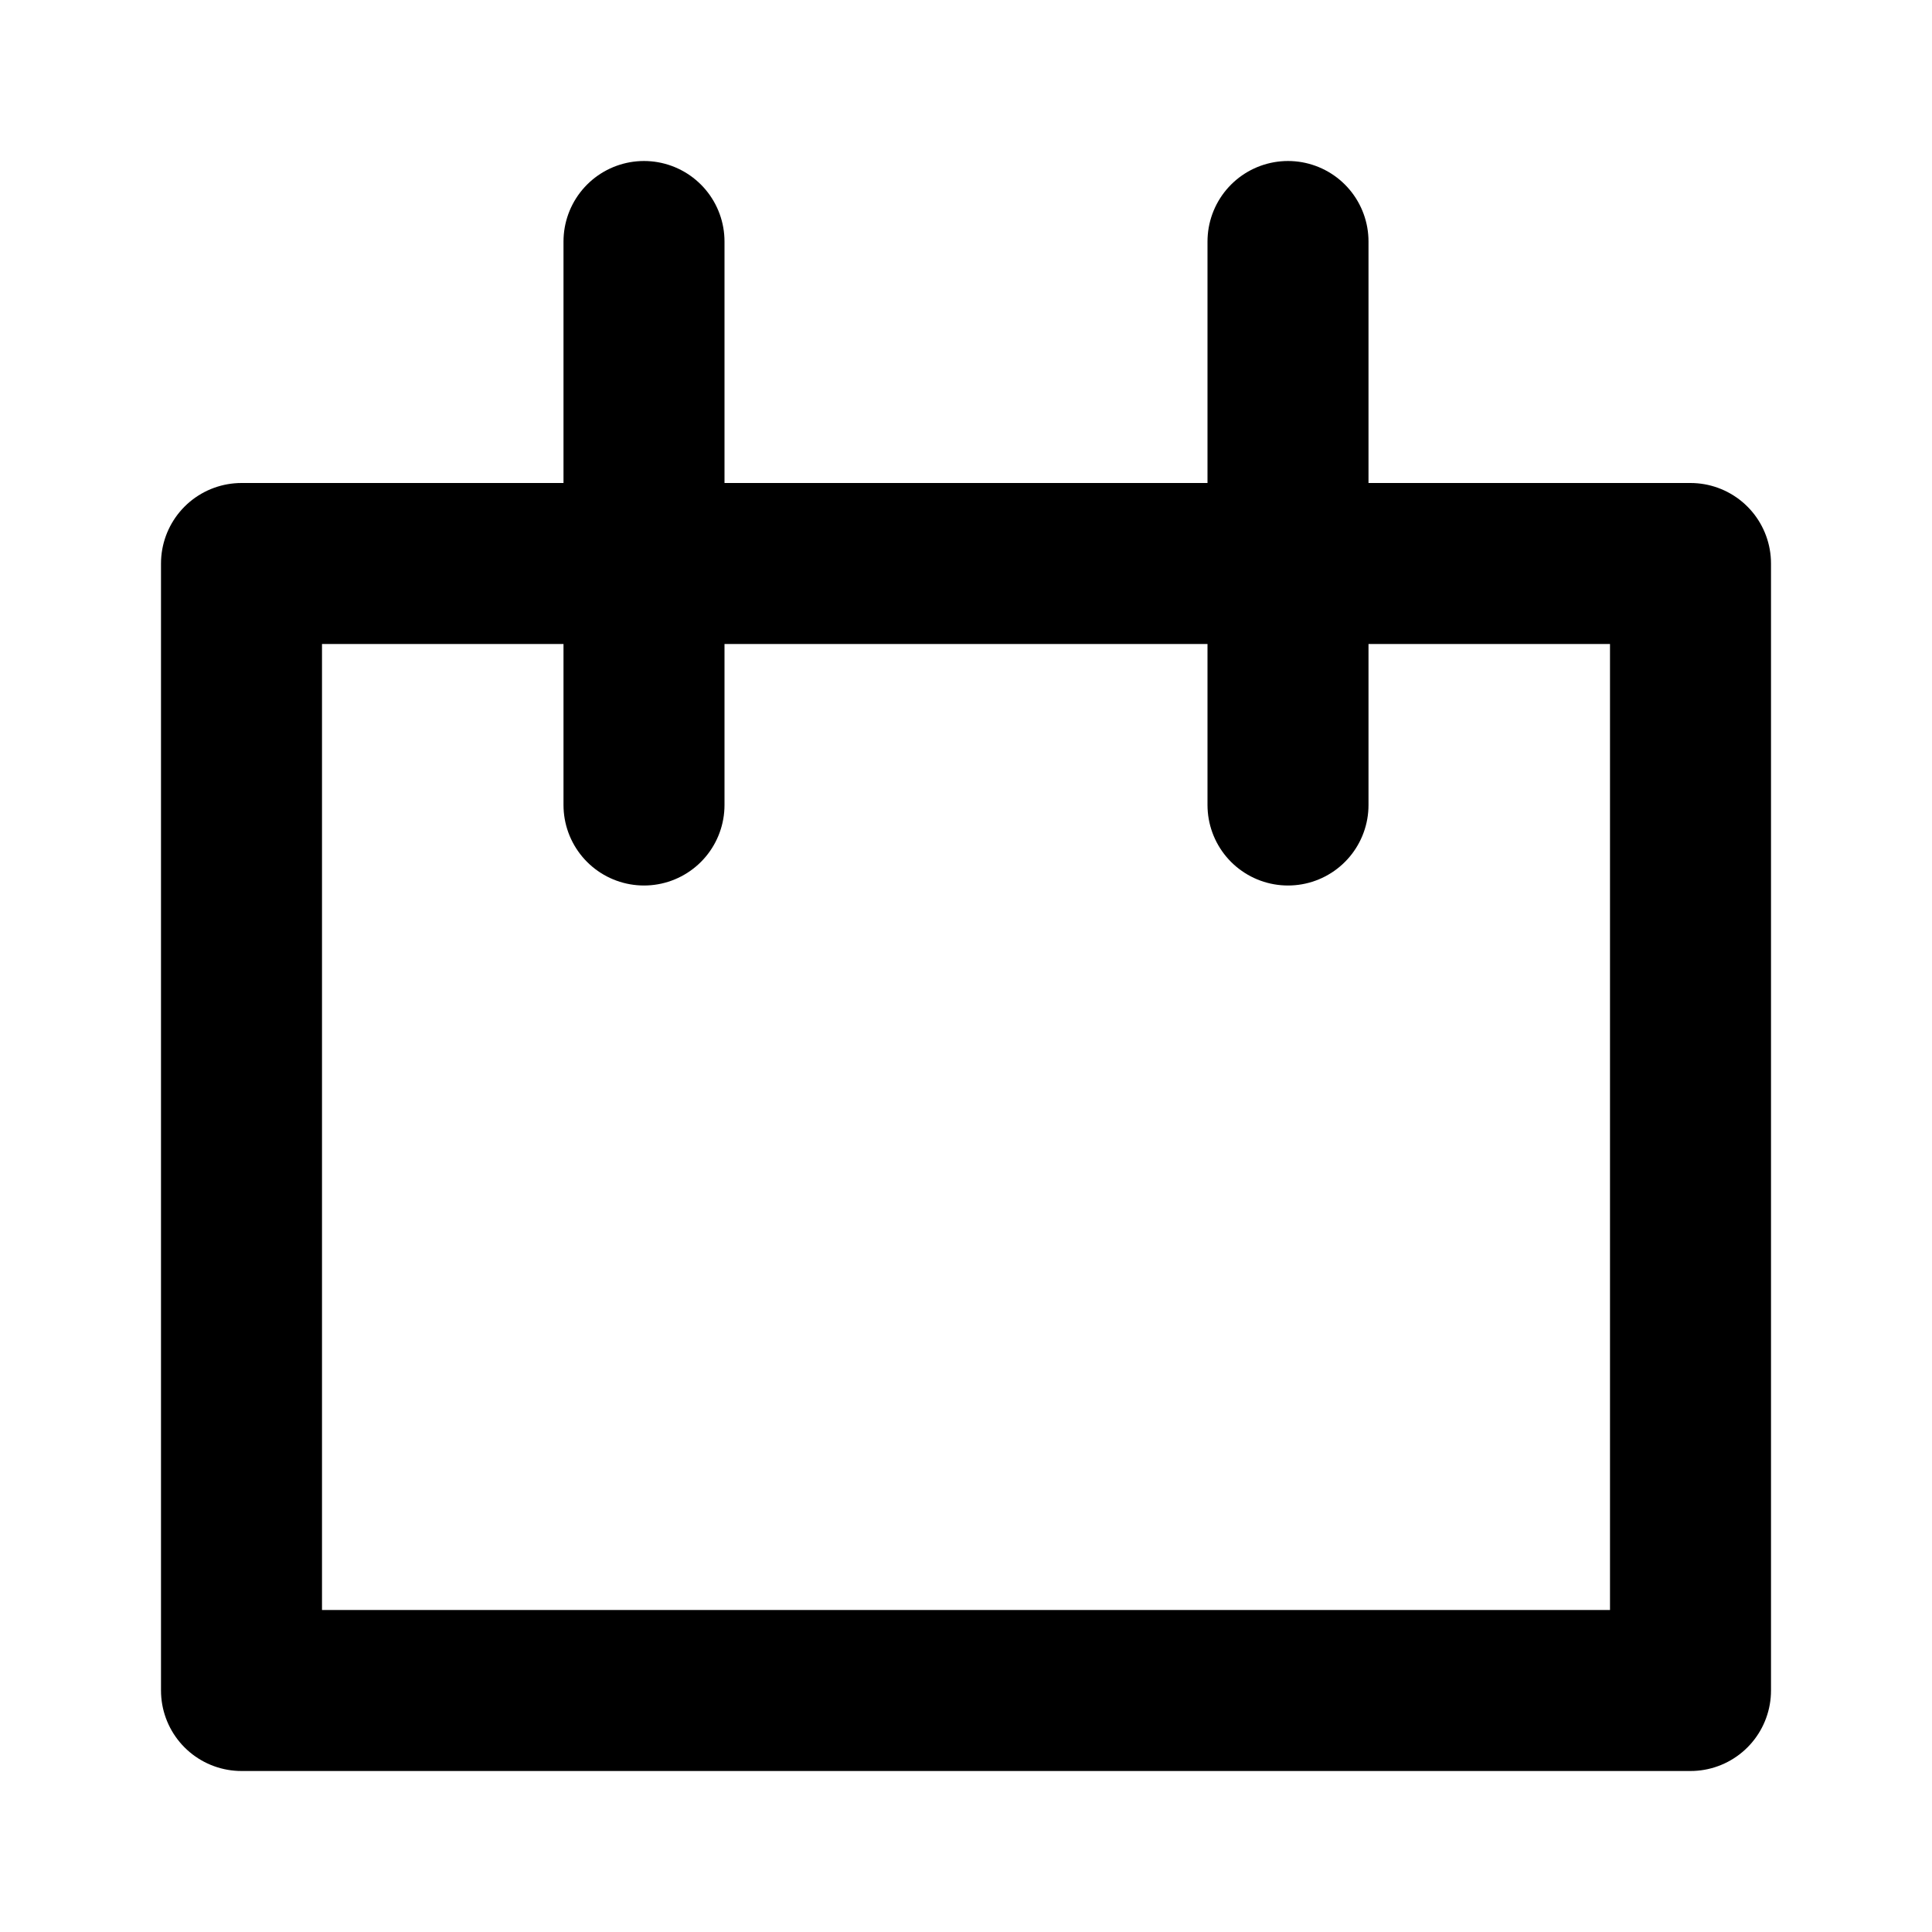
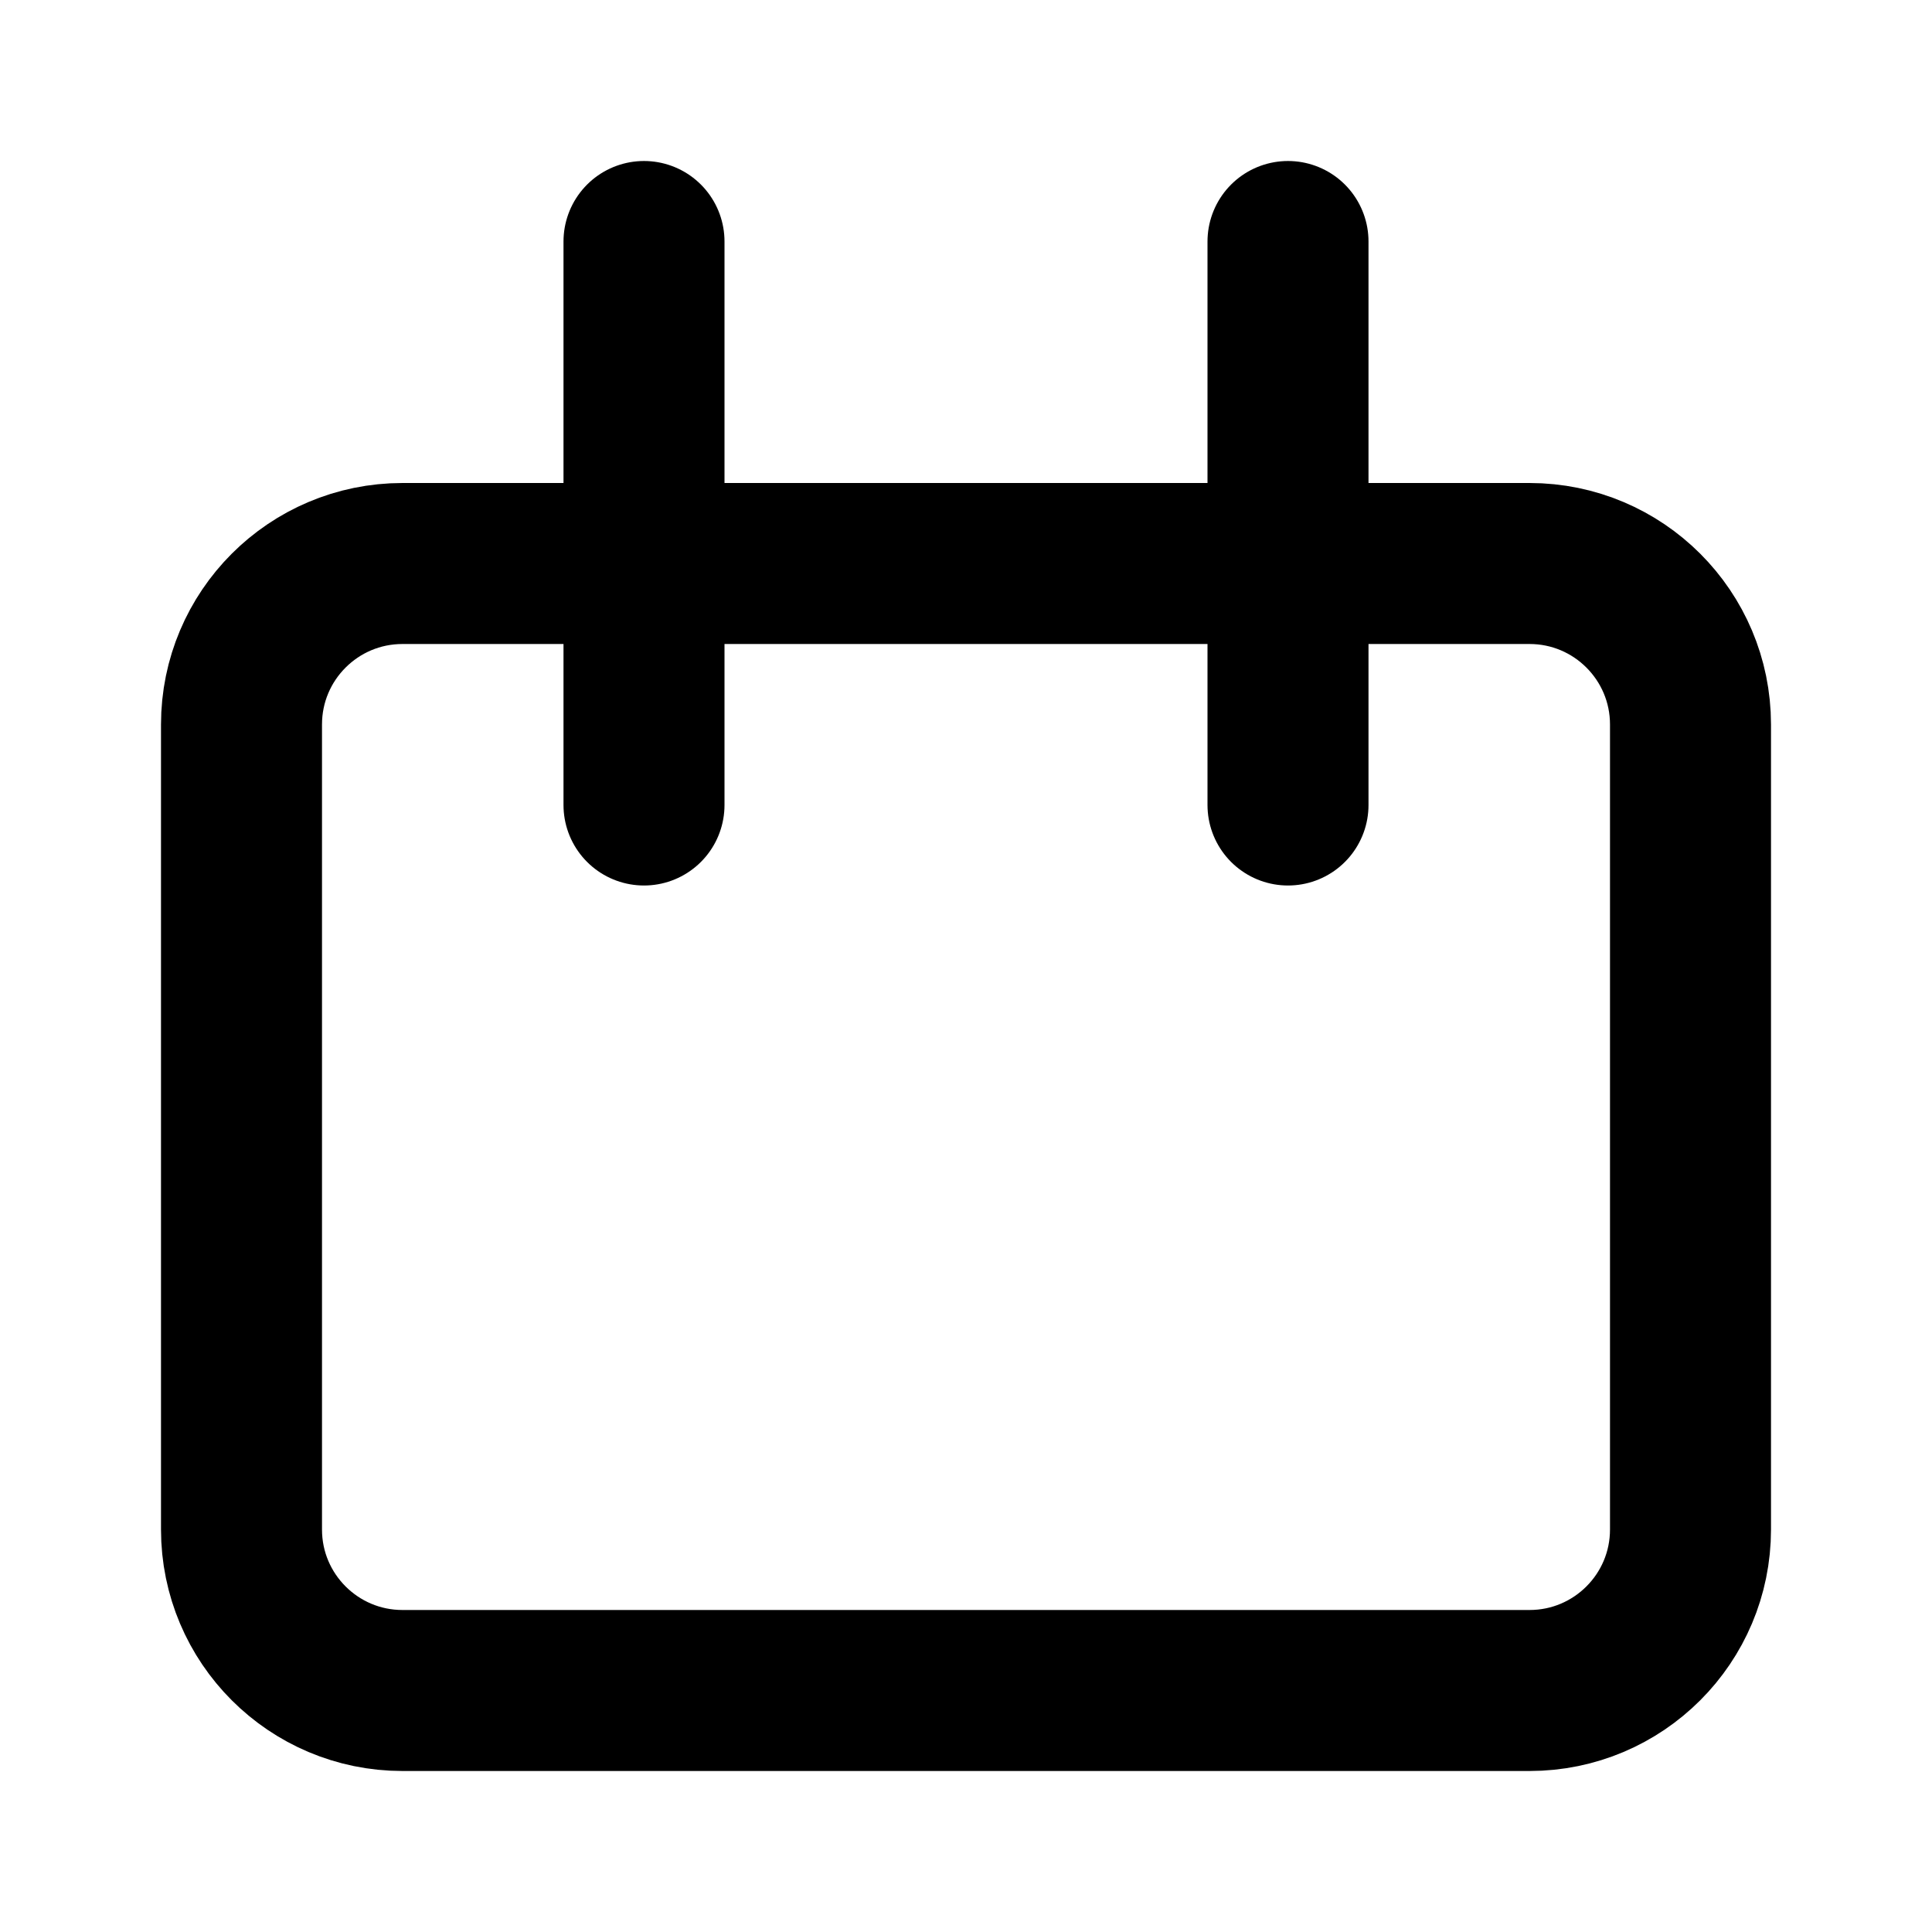
<svg xmlns="http://www.w3.org/2000/svg" width="24" height="24" viewBox="0 0 24 24" fill="none">
-   <rect x="3" y="7" width="18" height="14" stroke="black" stroke-width="2" stroke-linecap="round" stroke-linejoin="round" />
+   <rect x="3" y="7" width="18" height="14" rx="2" stroke="black" stroke-width="2" stroke-linecap="round" stroke-linejoin="round" />
  <path d="M8 3V10" stroke="black" stroke-width="2" stroke-linecap="round" stroke-linejoin="round" />
  <path d="M16 3V10" stroke="black" stroke-width="2" stroke-linecap="round" stroke-linejoin="round" />
</svg>
